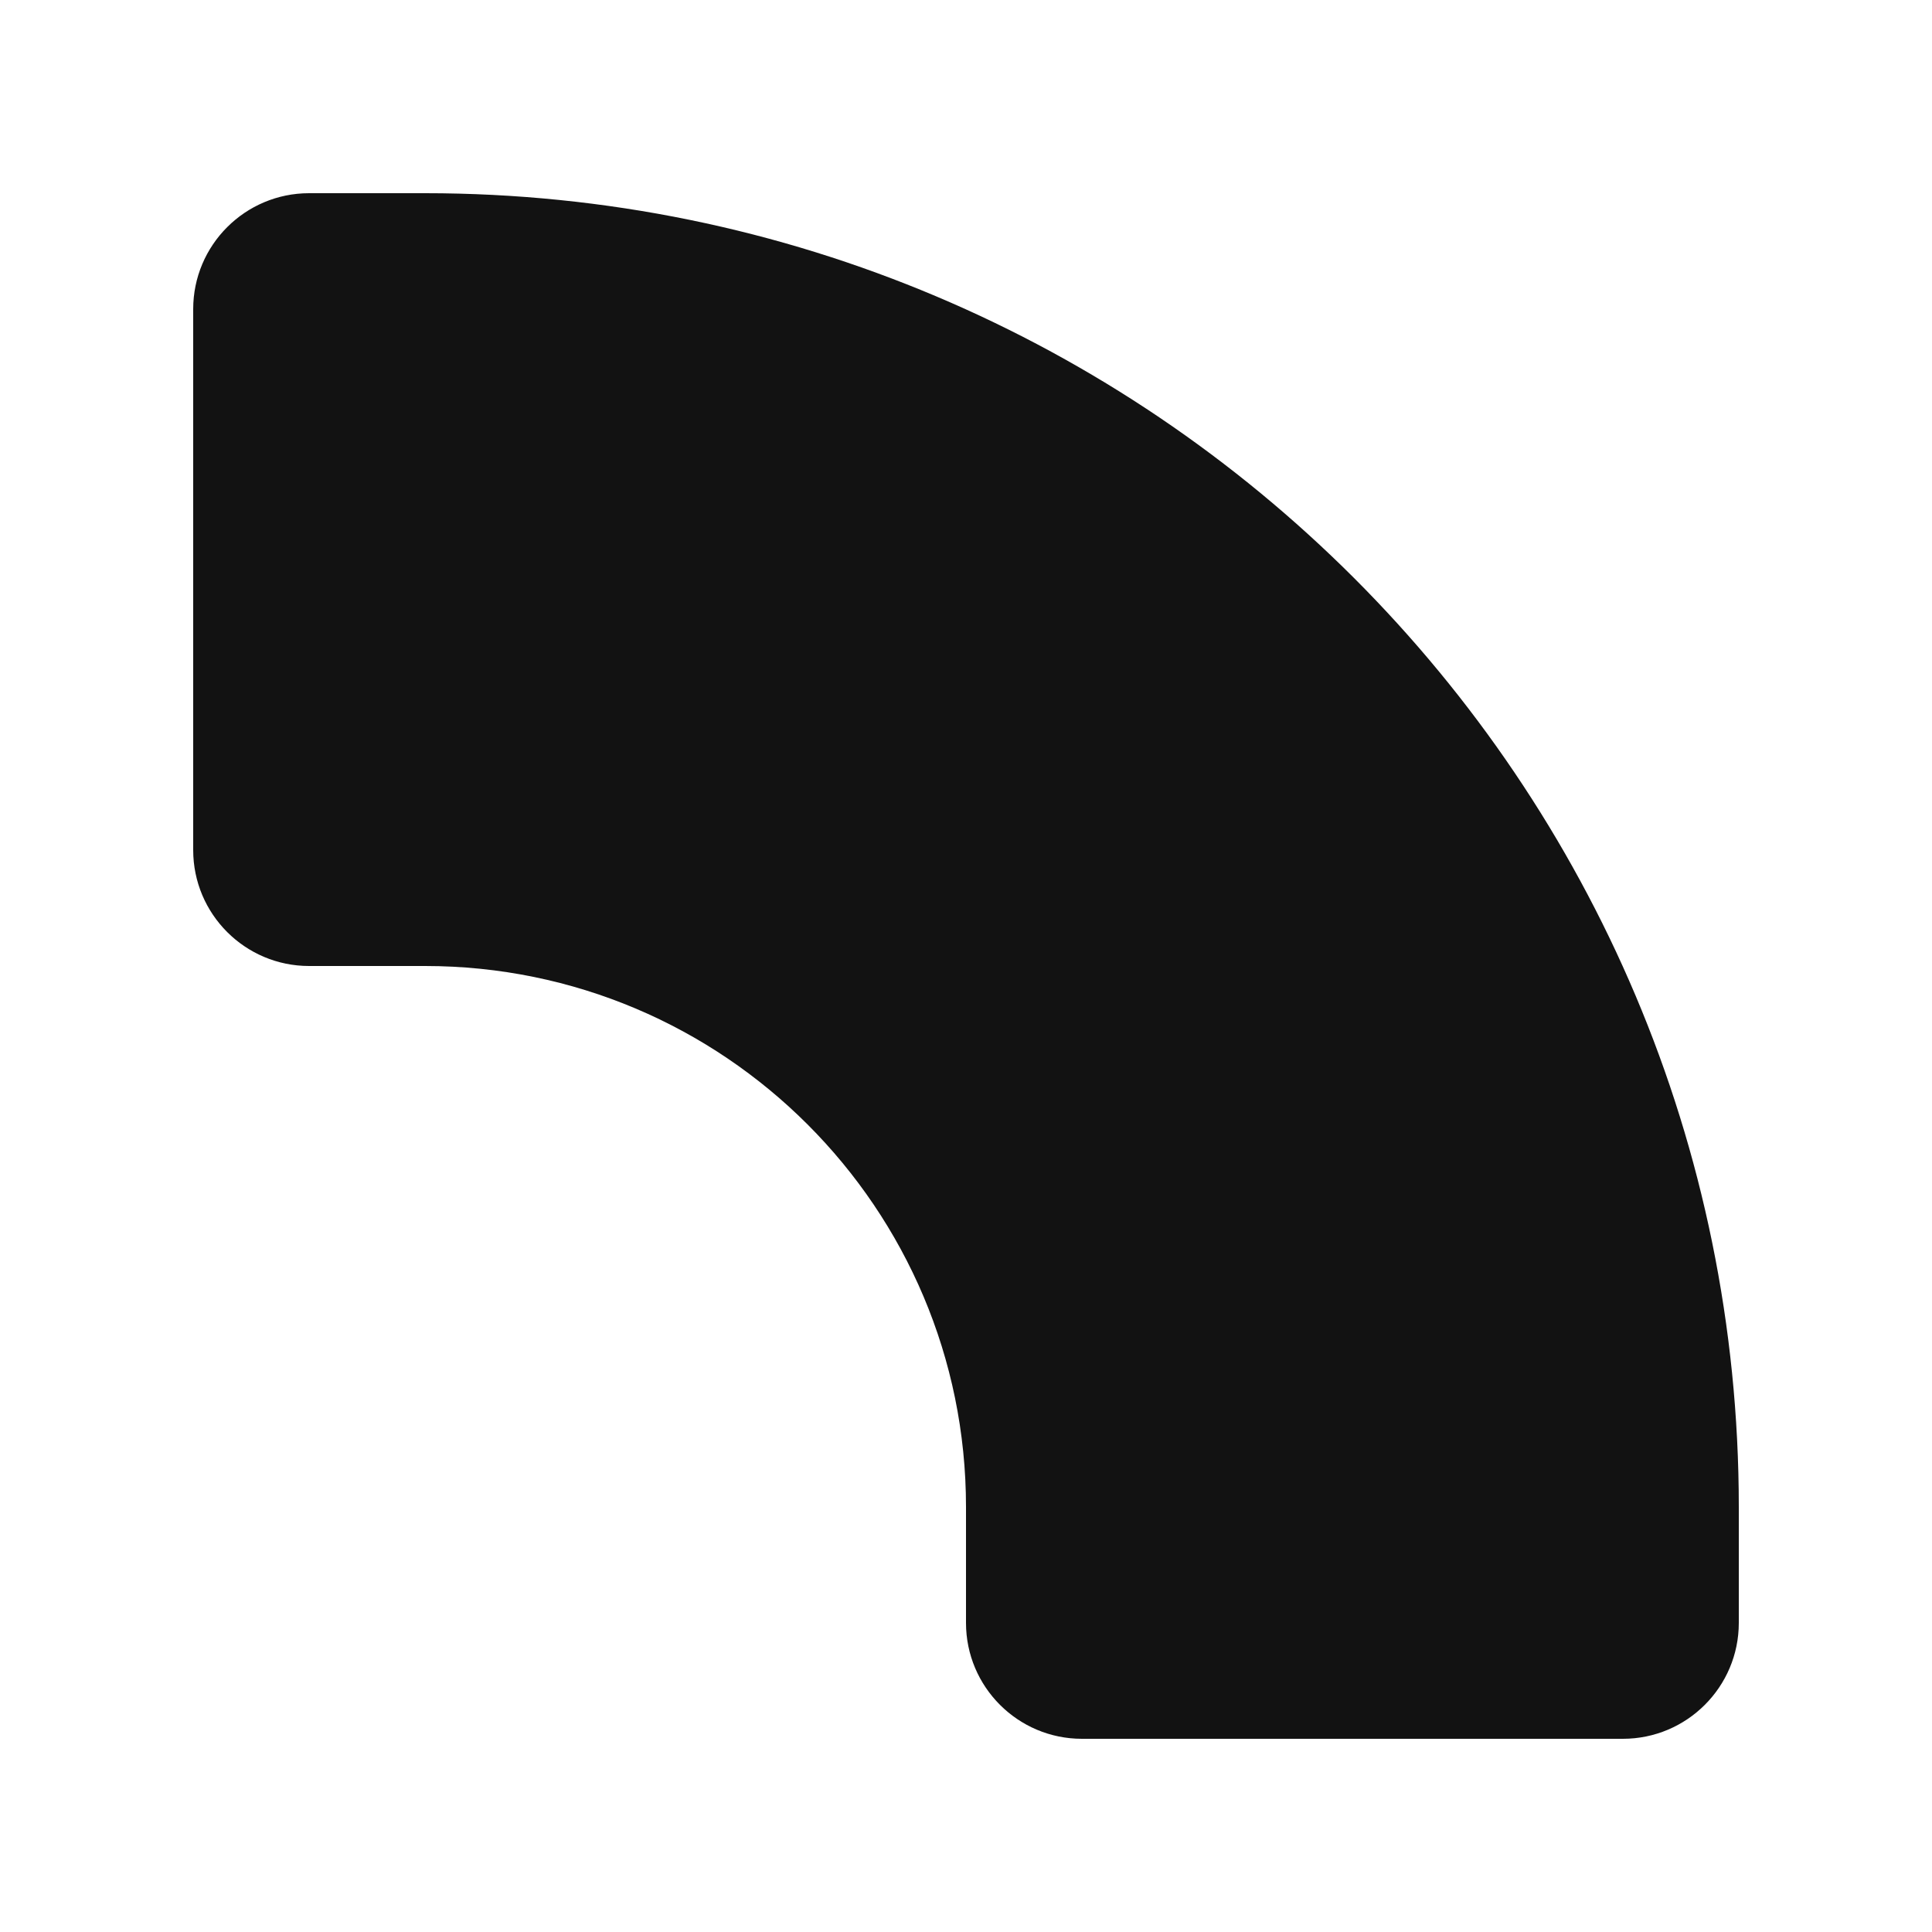
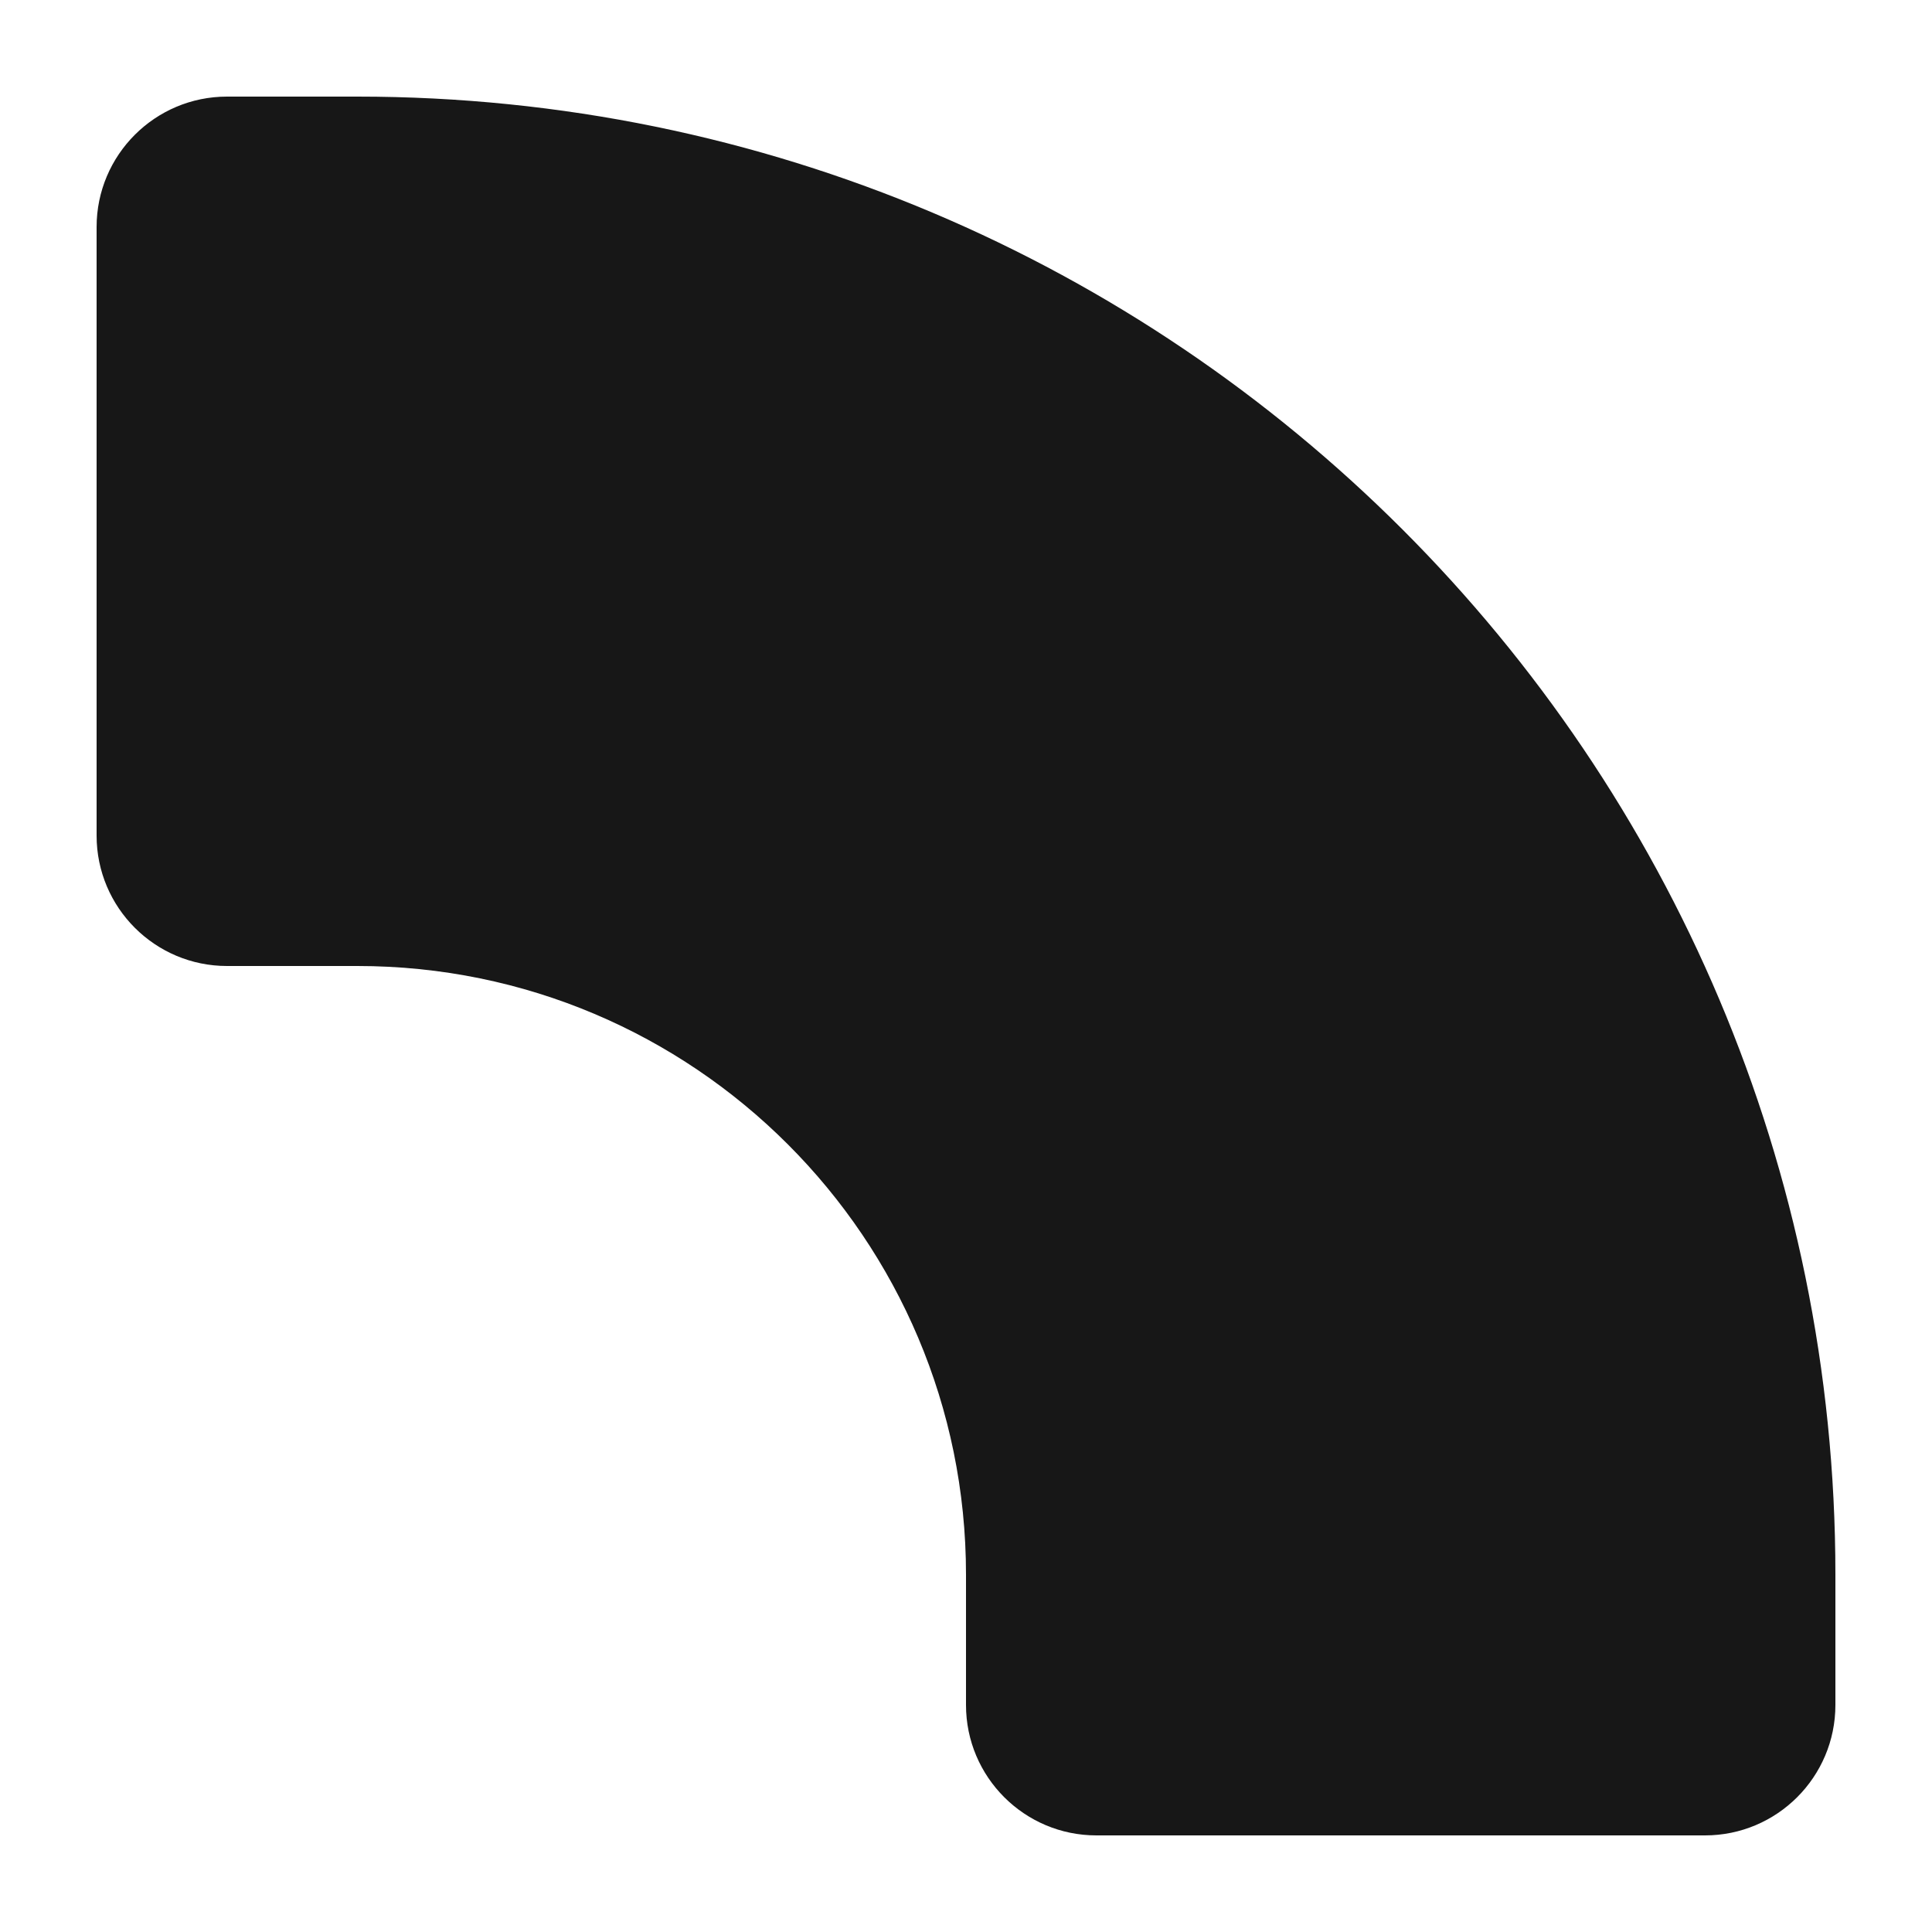
<svg xmlns="http://www.w3.org/2000/svg" width="100%" height="100%" viewBox="0 0 100 100" version="1.1" xml:space="preserve" style="fill-rule:evenodd;clip-rule:evenodd;stroke-linejoin:round;stroke-miterlimit:1.414;">
-   <g id="Subtract" transform="matrix(4,0,0,4,-14,-14)">
-     <path d="M6,14.5C6,15.328 6.672,16 7.5,16L9,16C12.866,16 16,19.134 16,23L16,24.5C16,25.328 16.672,26 17.5,26L24.5,26C25.328,26 26,25.328 26,24.5L26,23C26,13.611 18.389,6 9,6L7.5,6C6.672,6 6,6.672 6,7.5L6,14.5Z" style="fill:rgb(18,18,18);" />
+   <g id="Subtract" transform="matrix(4.5,0,0,4.5,-22,-22)">
+     <path d="M6,14.5C6,15.328 6.672,16 7.5,16L9,16C12.866,16 16,19.134 16,23L16,24.5C16,25.328 16.672,26 17.5,26L24.5,26C25.328,26 26,25.328 26,24.5L26,23C26,13.611 18.389,6 9,6L7.5,6C6.672,6 6,6.672 6,7.5L6,14.5Z" style="fill:rgb(23,23,23);" />
  </g>
</svg>
